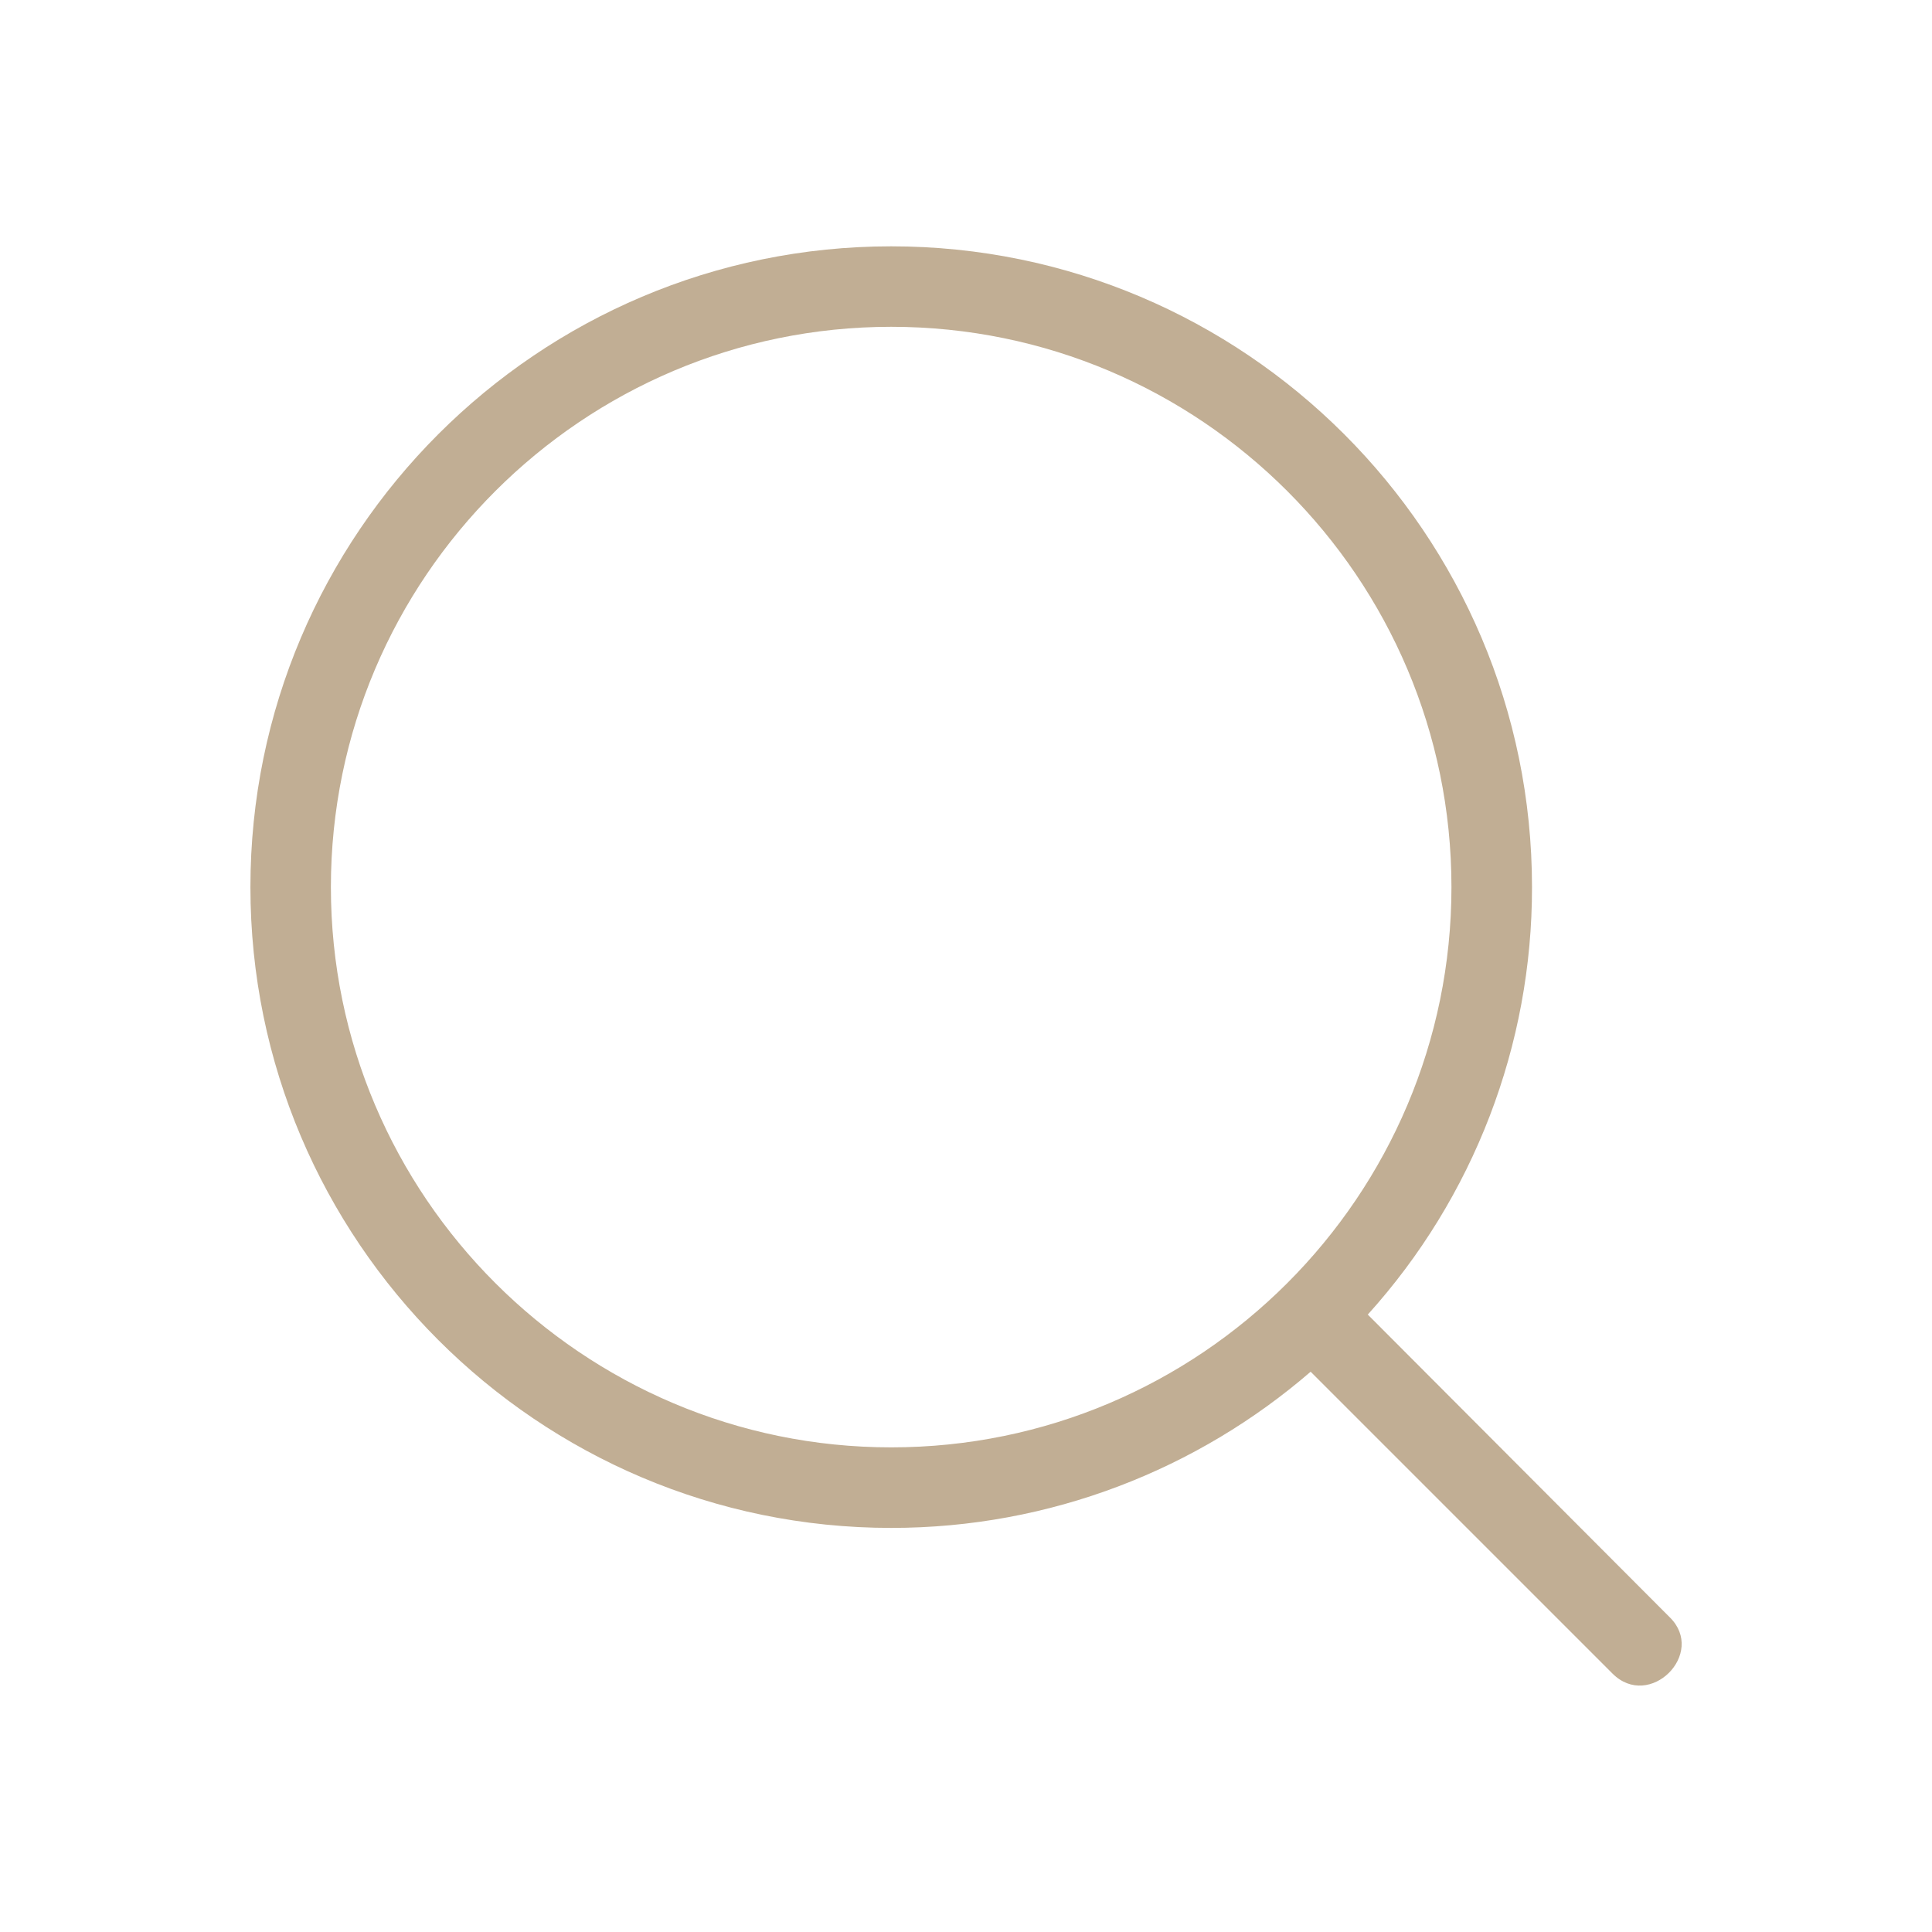
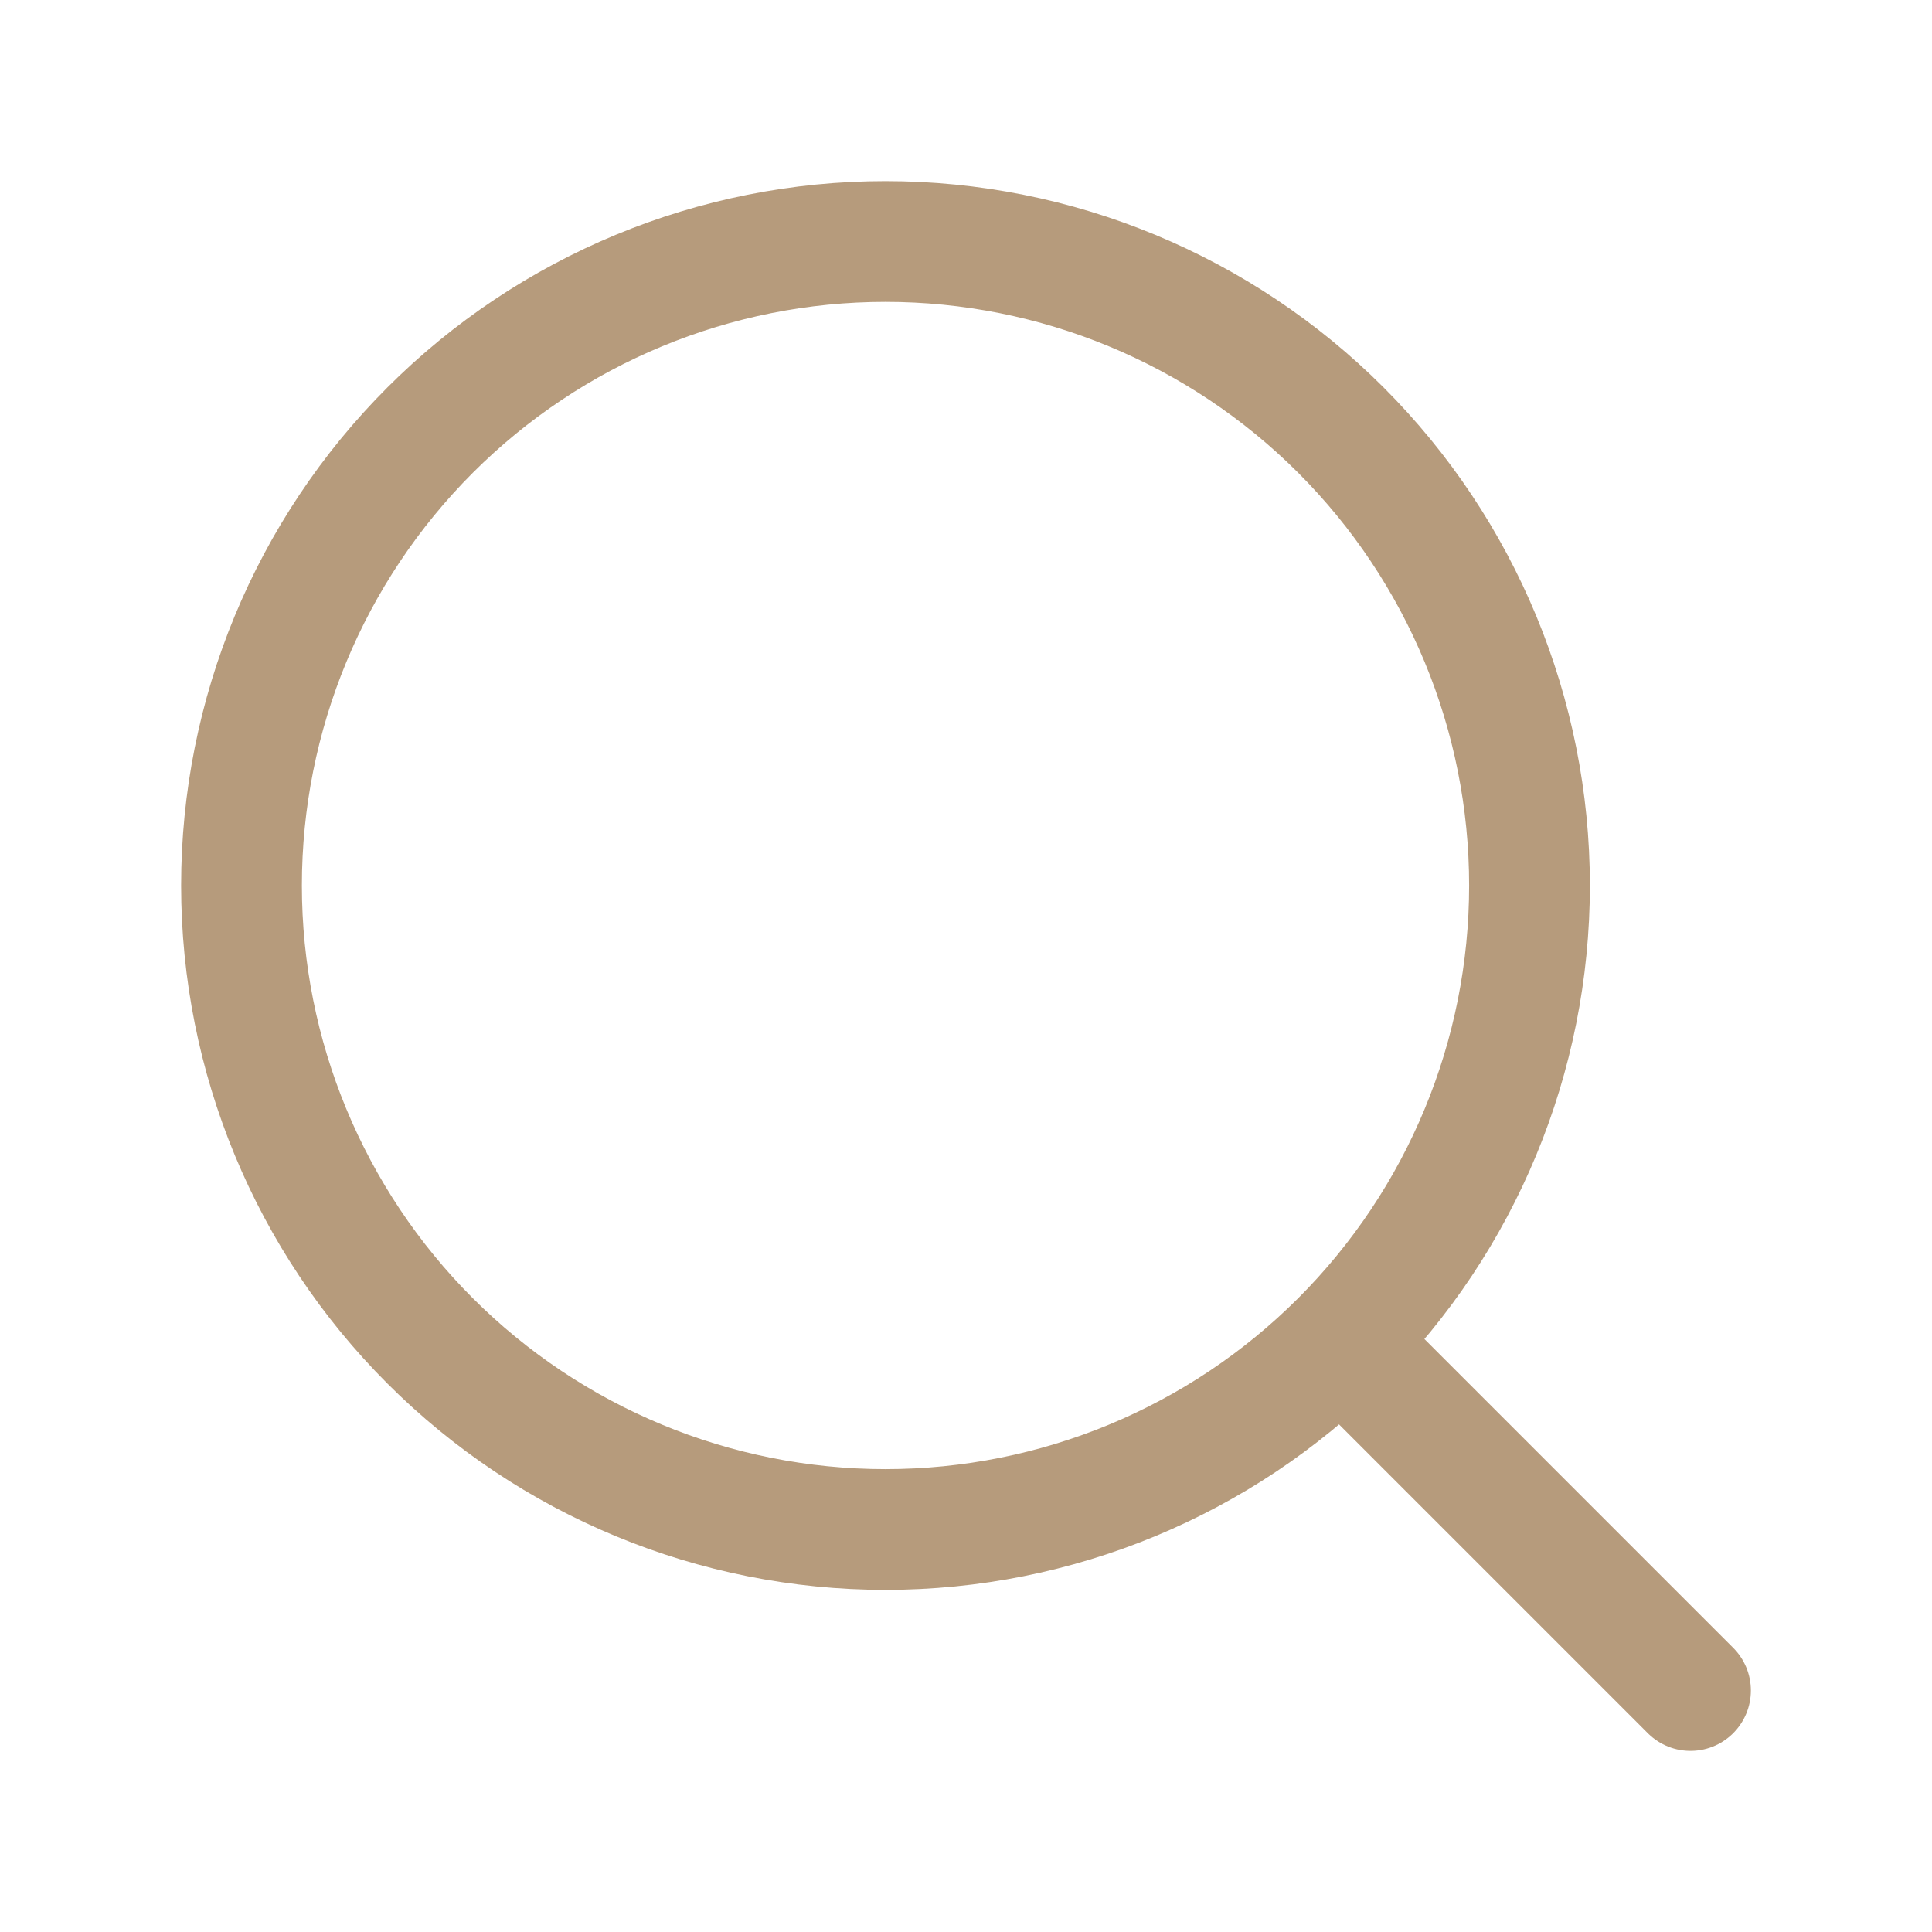
- <svg xmlns="http://www.w3.org/2000/svg" width="26" height="26" viewBox="0 0 26 26" fill="none">
-   <path d="M21.7 22.522C22.199 23.021 22.968 22.252 22.47 21.764L18.407 17.691C19.832 16.114 20.62 14.064 20.617 11.938C20.617 7.182 16.75 3.315 11.994 3.315C7.238 3.315 3.37 7.182 3.37 11.938C3.37 16.694 7.238 20.562 11.994 20.562C14.139 20.562 16.121 19.771 17.638 18.46L21.7 22.522ZM4.453 11.938C4.453 7.778 7.843 4.398 11.993 4.398C16.153 4.398 19.533 7.778 19.533 11.938C19.533 16.098 16.153 19.478 11.993 19.478C7.843 19.478 4.453 16.098 4.453 11.938Z" fill="#C1AE94" />
+ <svg xmlns="http://www.w3.org/2000/svg" width="24" height="24" viewBox="0 0 24 24" fill="none">
+   <path d="M17 17L21 21M3 11C3 13.122 3.843 15.157 5.343 16.657C6.843 18.157 8.878 19 11 19C13.122 19 15.157 18.157 16.657 16.657C18.157 15.157 19 13.122 19 11C19 8.878 18.157 6.843 16.657 5.343C15.157 3.843 13.122 3 11 3C8.878 3 6.843 3.843 5.343 5.343C3.843 6.843 3 8.878 3 11Z" stroke="#B69B7C" stroke-width="1.5" stroke-linecap="round" stroke-linejoin="round" />
</svg>
